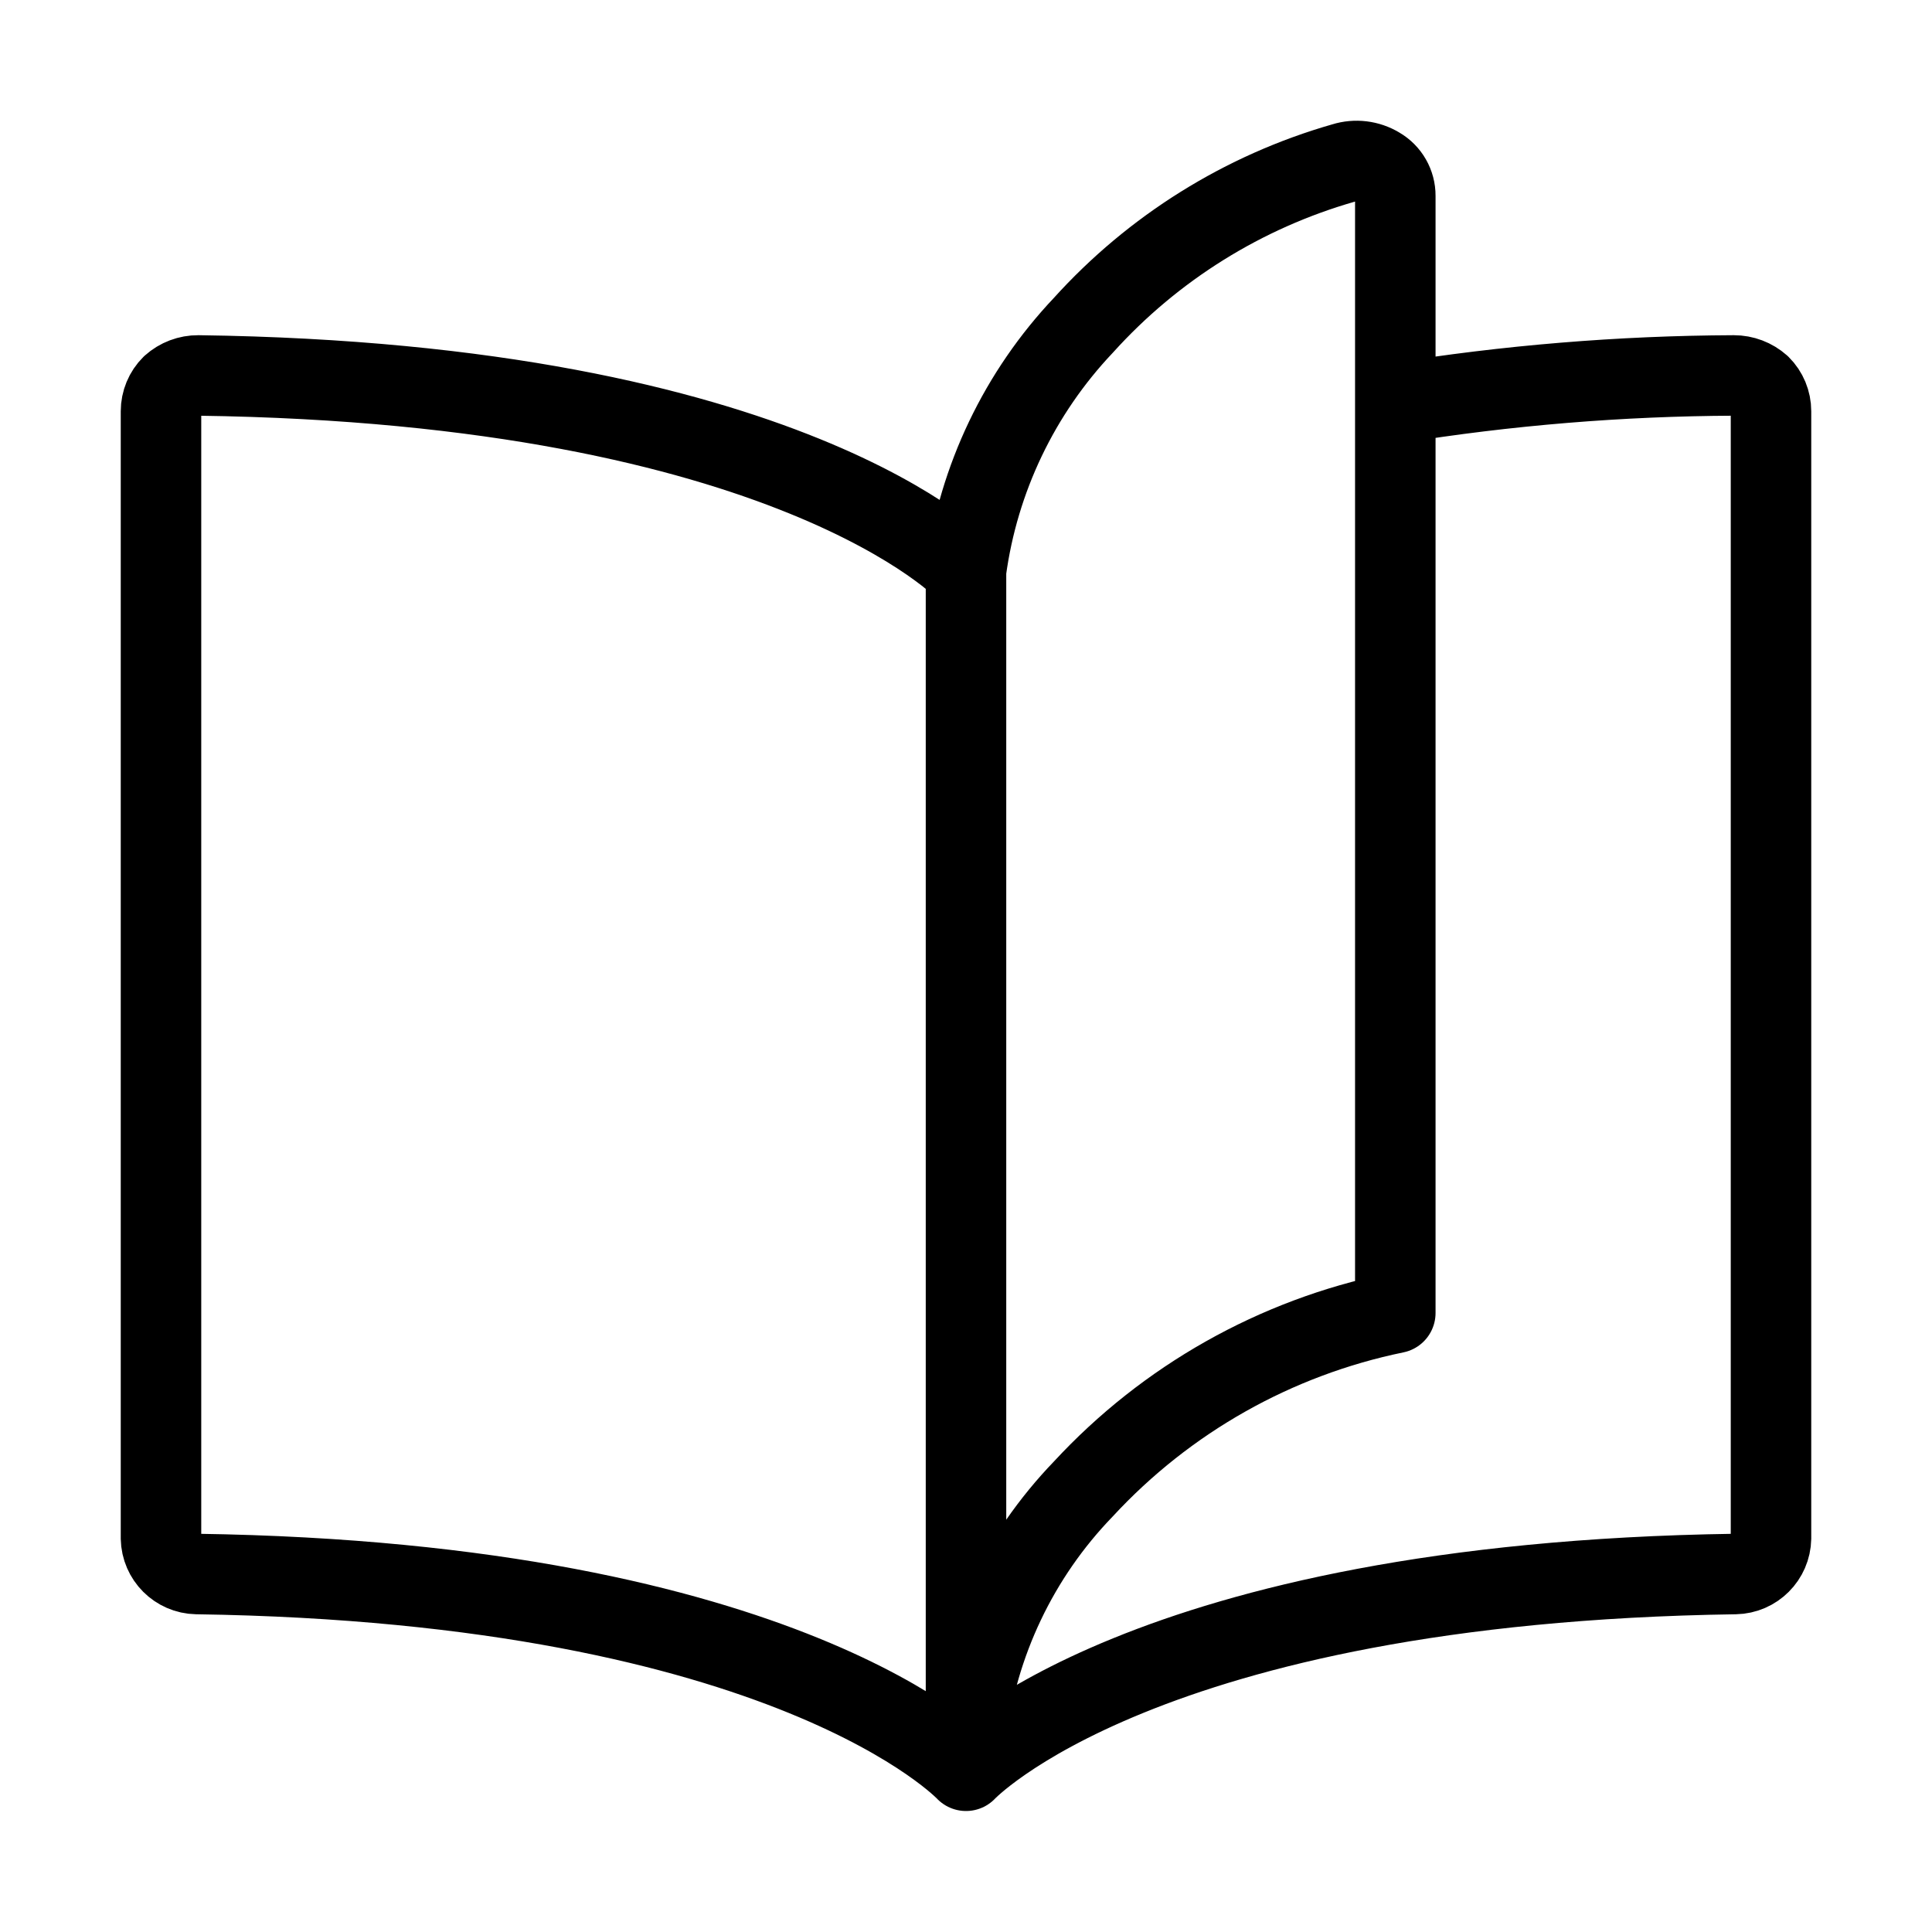
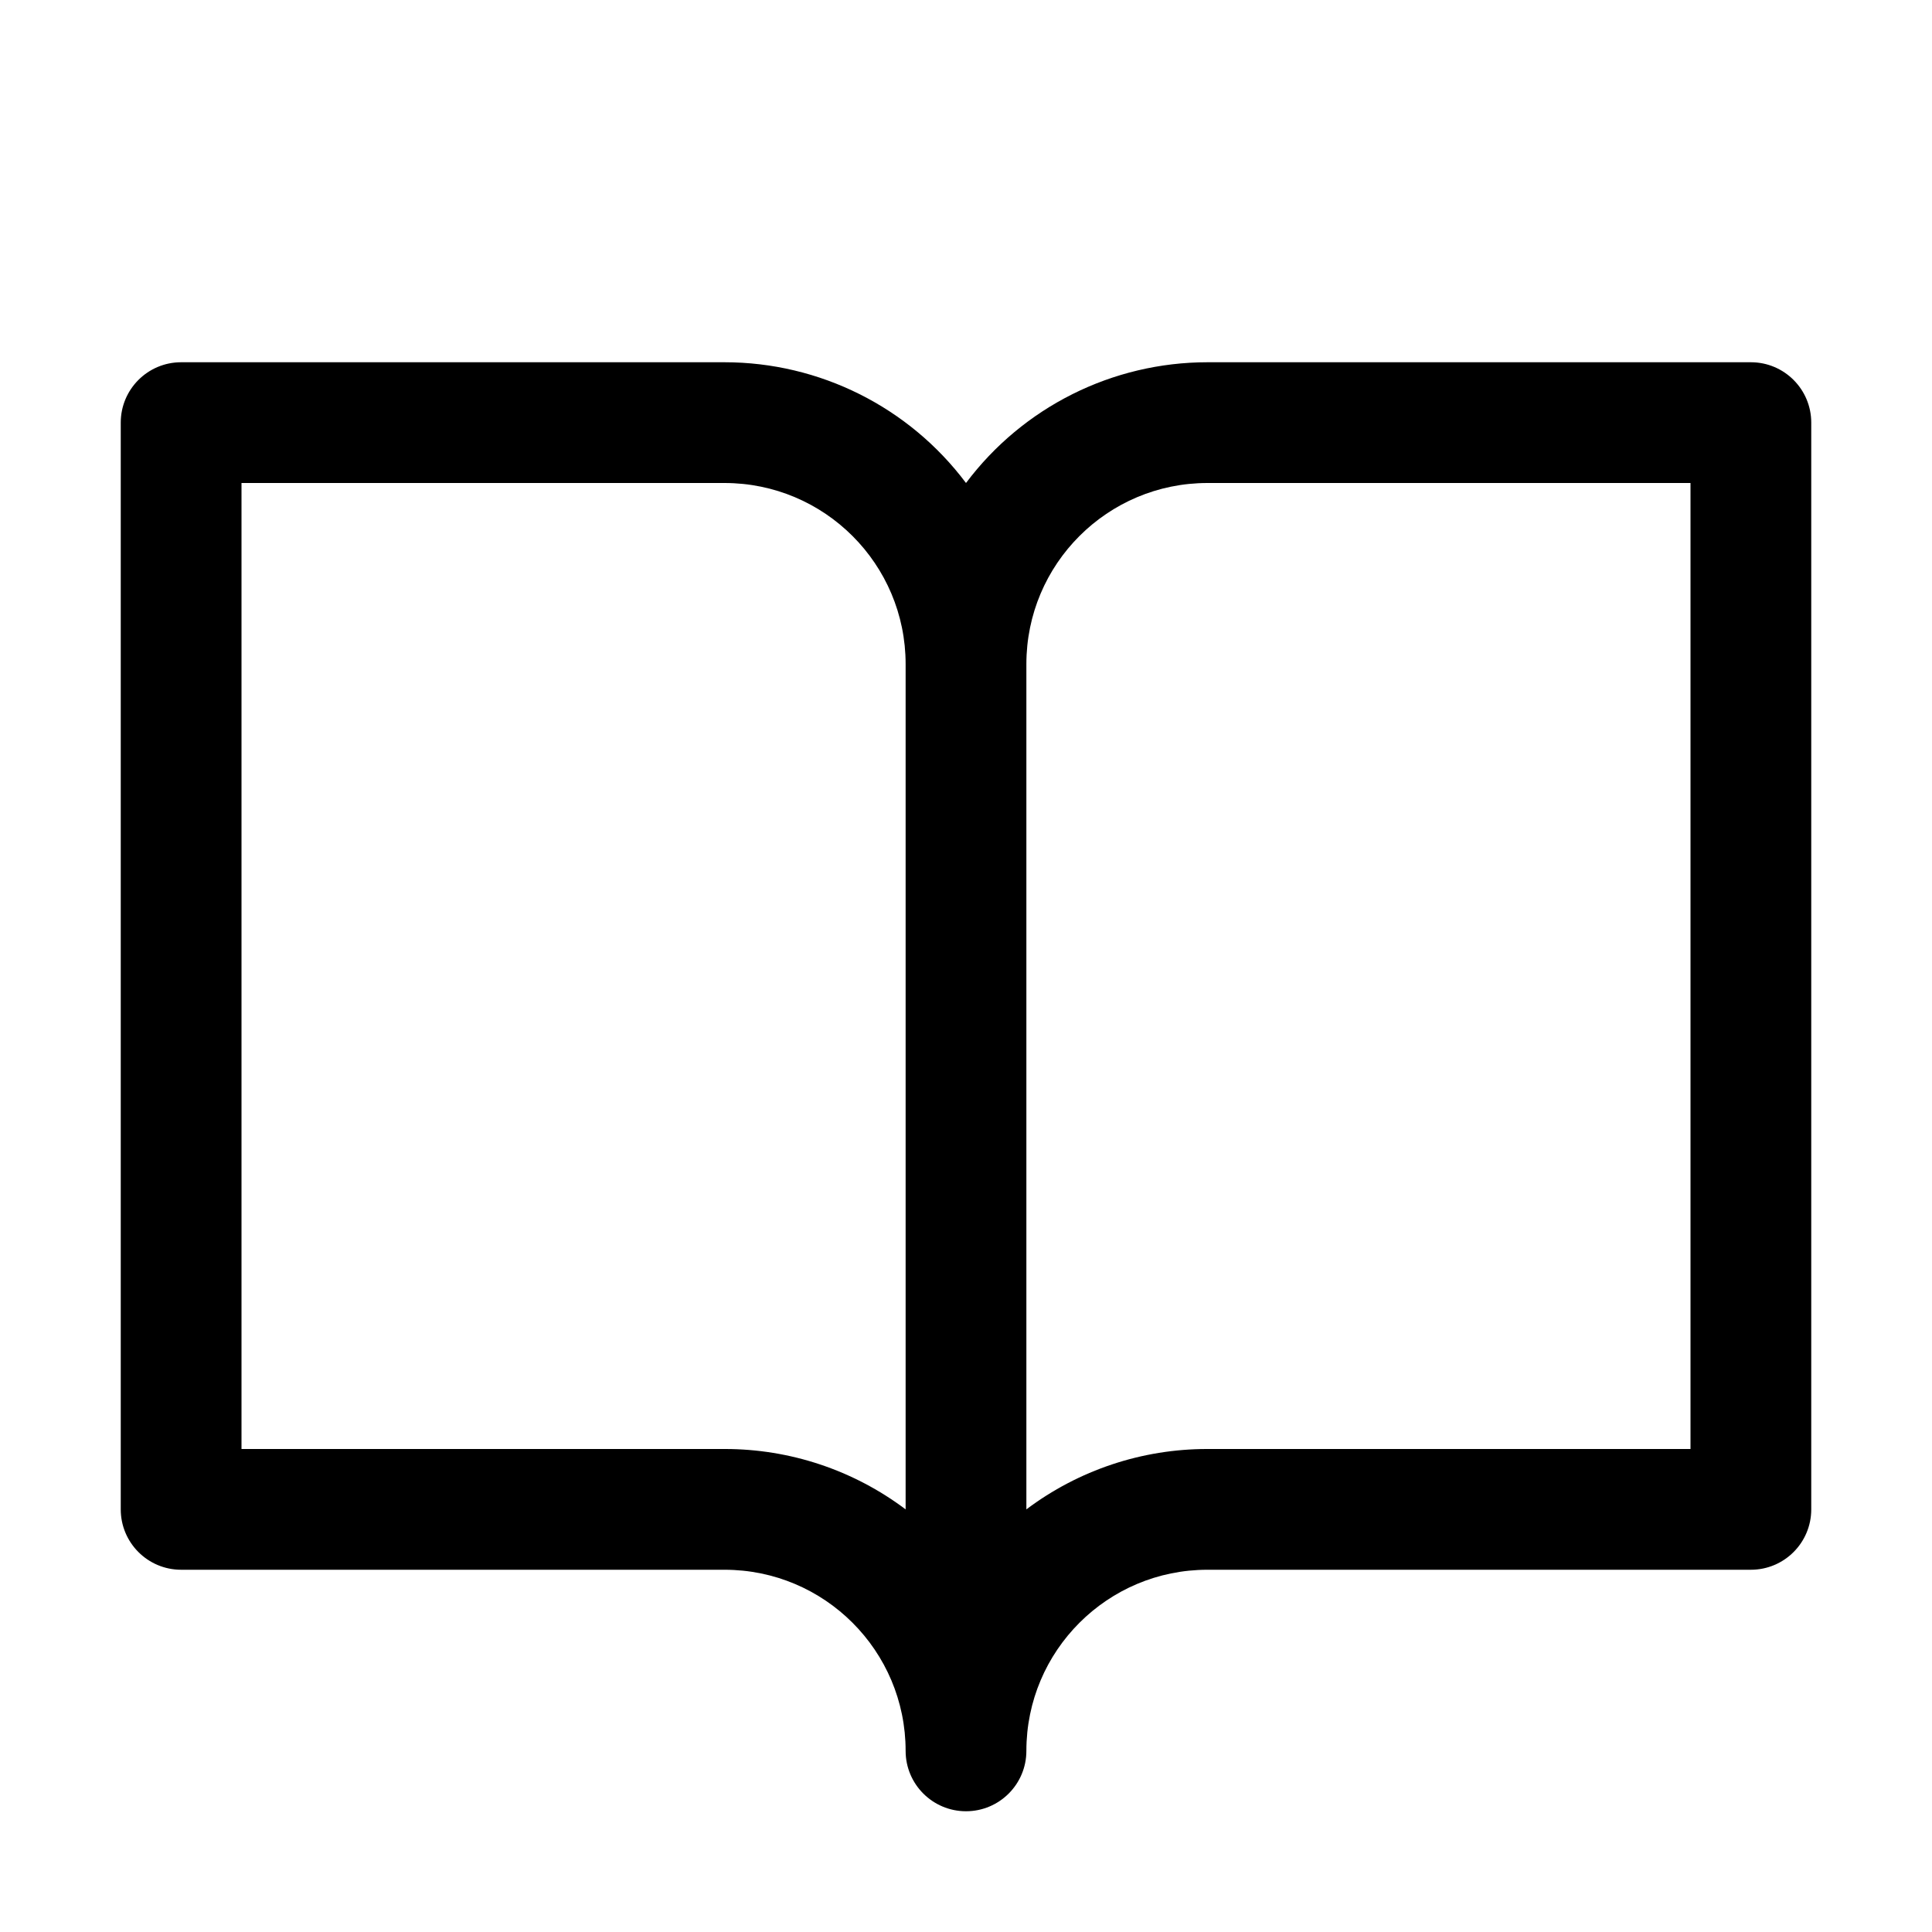
- <svg xmlns="http://www.w3.org/2000/svg" viewBox="0 0 24 24" fill="none">
-   <path d="M17.333 5.01c1.39-.224 2.796-.34 4.205-.346.121 0 .238.044.329.125.085.084.133.2.133.32v14a.453.453 0 0 1-.444.444C14.186 19.66 12 21.997 12 21.997m0 0V7.091m0 14.906s-2.187-2.337-9.556-2.444A.453.453 0 0 1 2 19.109v-14c0-.12.048-.236.133-.32a.489.489 0 0 1 .33-.125C9.822 4.762 12 7.091 12 7.091m0 0a5.511 5.511 0 0 1 1.458-3.05 6.924 6.924 0 0 1 3.235-2.017.534.534 0 0 1 .436.053.409.409 0 0 1 .204.356V16.31a7.271 7.271 0 0 0-3.875 2.186A5.333 5.333 0 0 0 12 21.562" stroke="currentColor" stroke-linecap="round" stroke-linejoin="round" />
+ <svg xmlns="http://www.w3.org/2000/svg" fill="currentColor" viewBox="0 0 256 256">
+   <path d="M232,48H160a40,40,0,0,0-32,16A40,40,0,0,0,96,48H24a8,8,0,0,0-8,8V200a8,8,0,0,0,8,8H96a24,24,0,0,1,24,24,8,8,0,0,0,16,0,24,24,0,0,1,24-24h72a8,8,0,0,0,8-8V56A8,8,0,0,0,232,48ZM96,192H32V64H96a24,24,0,0,1,24,24V200A39.81,39.81,0,0,0,96,192Zm128,0H160a39.81,39.81,0,0,0-24,8V88a24,24,0,0,1,24-24h64Z" />
</svg>
